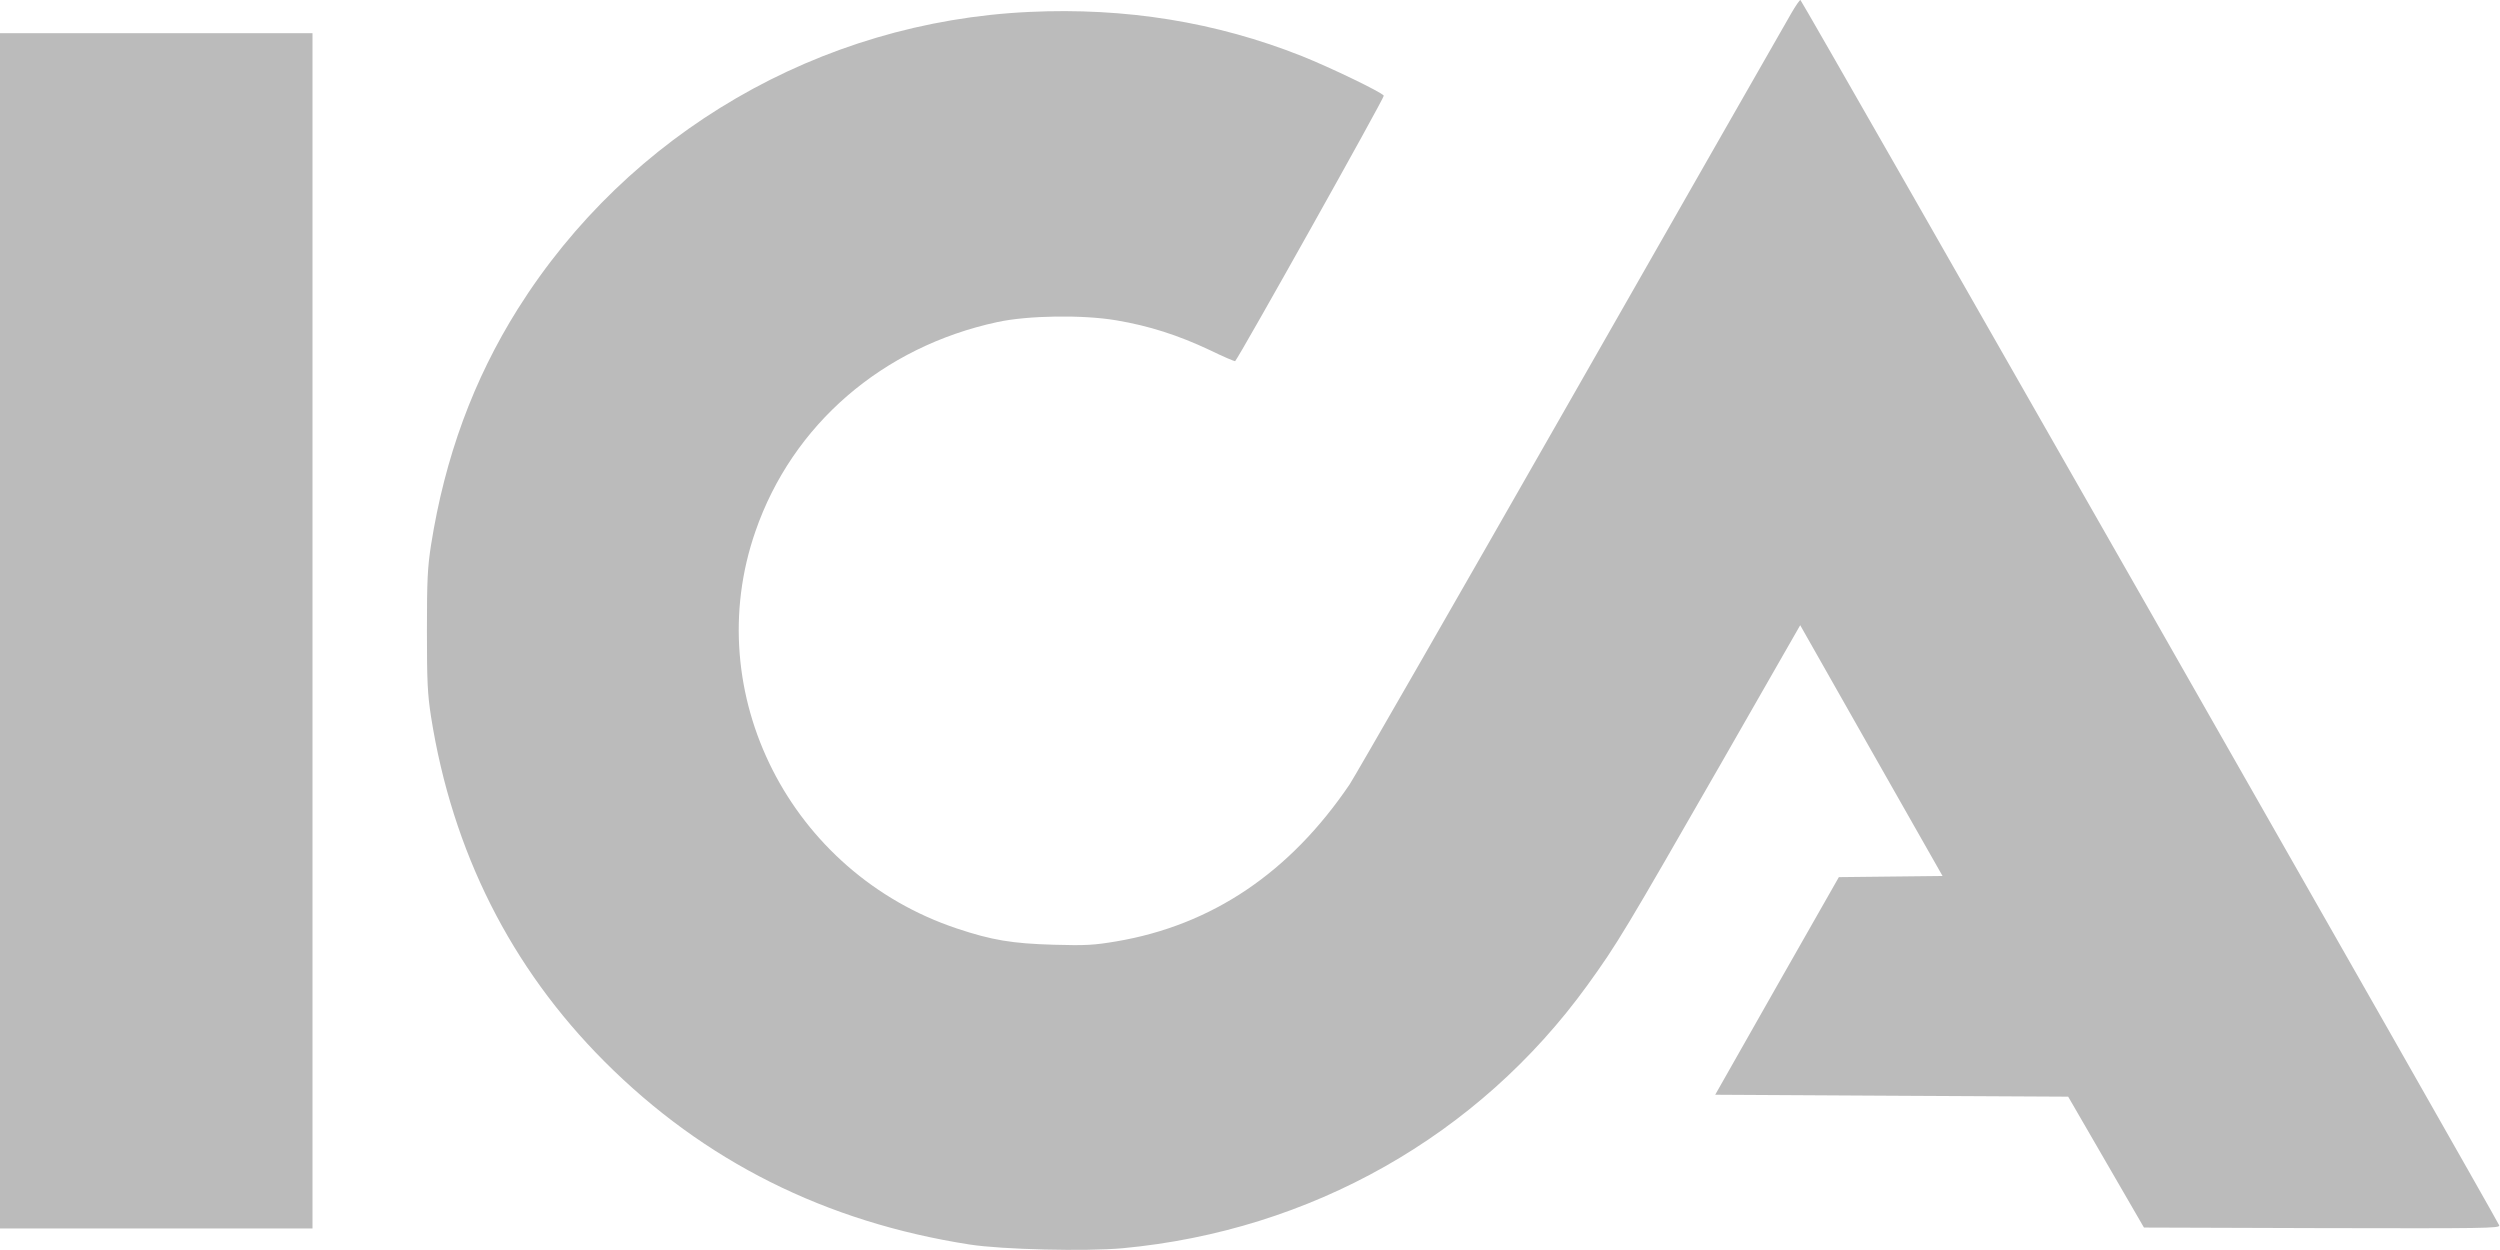
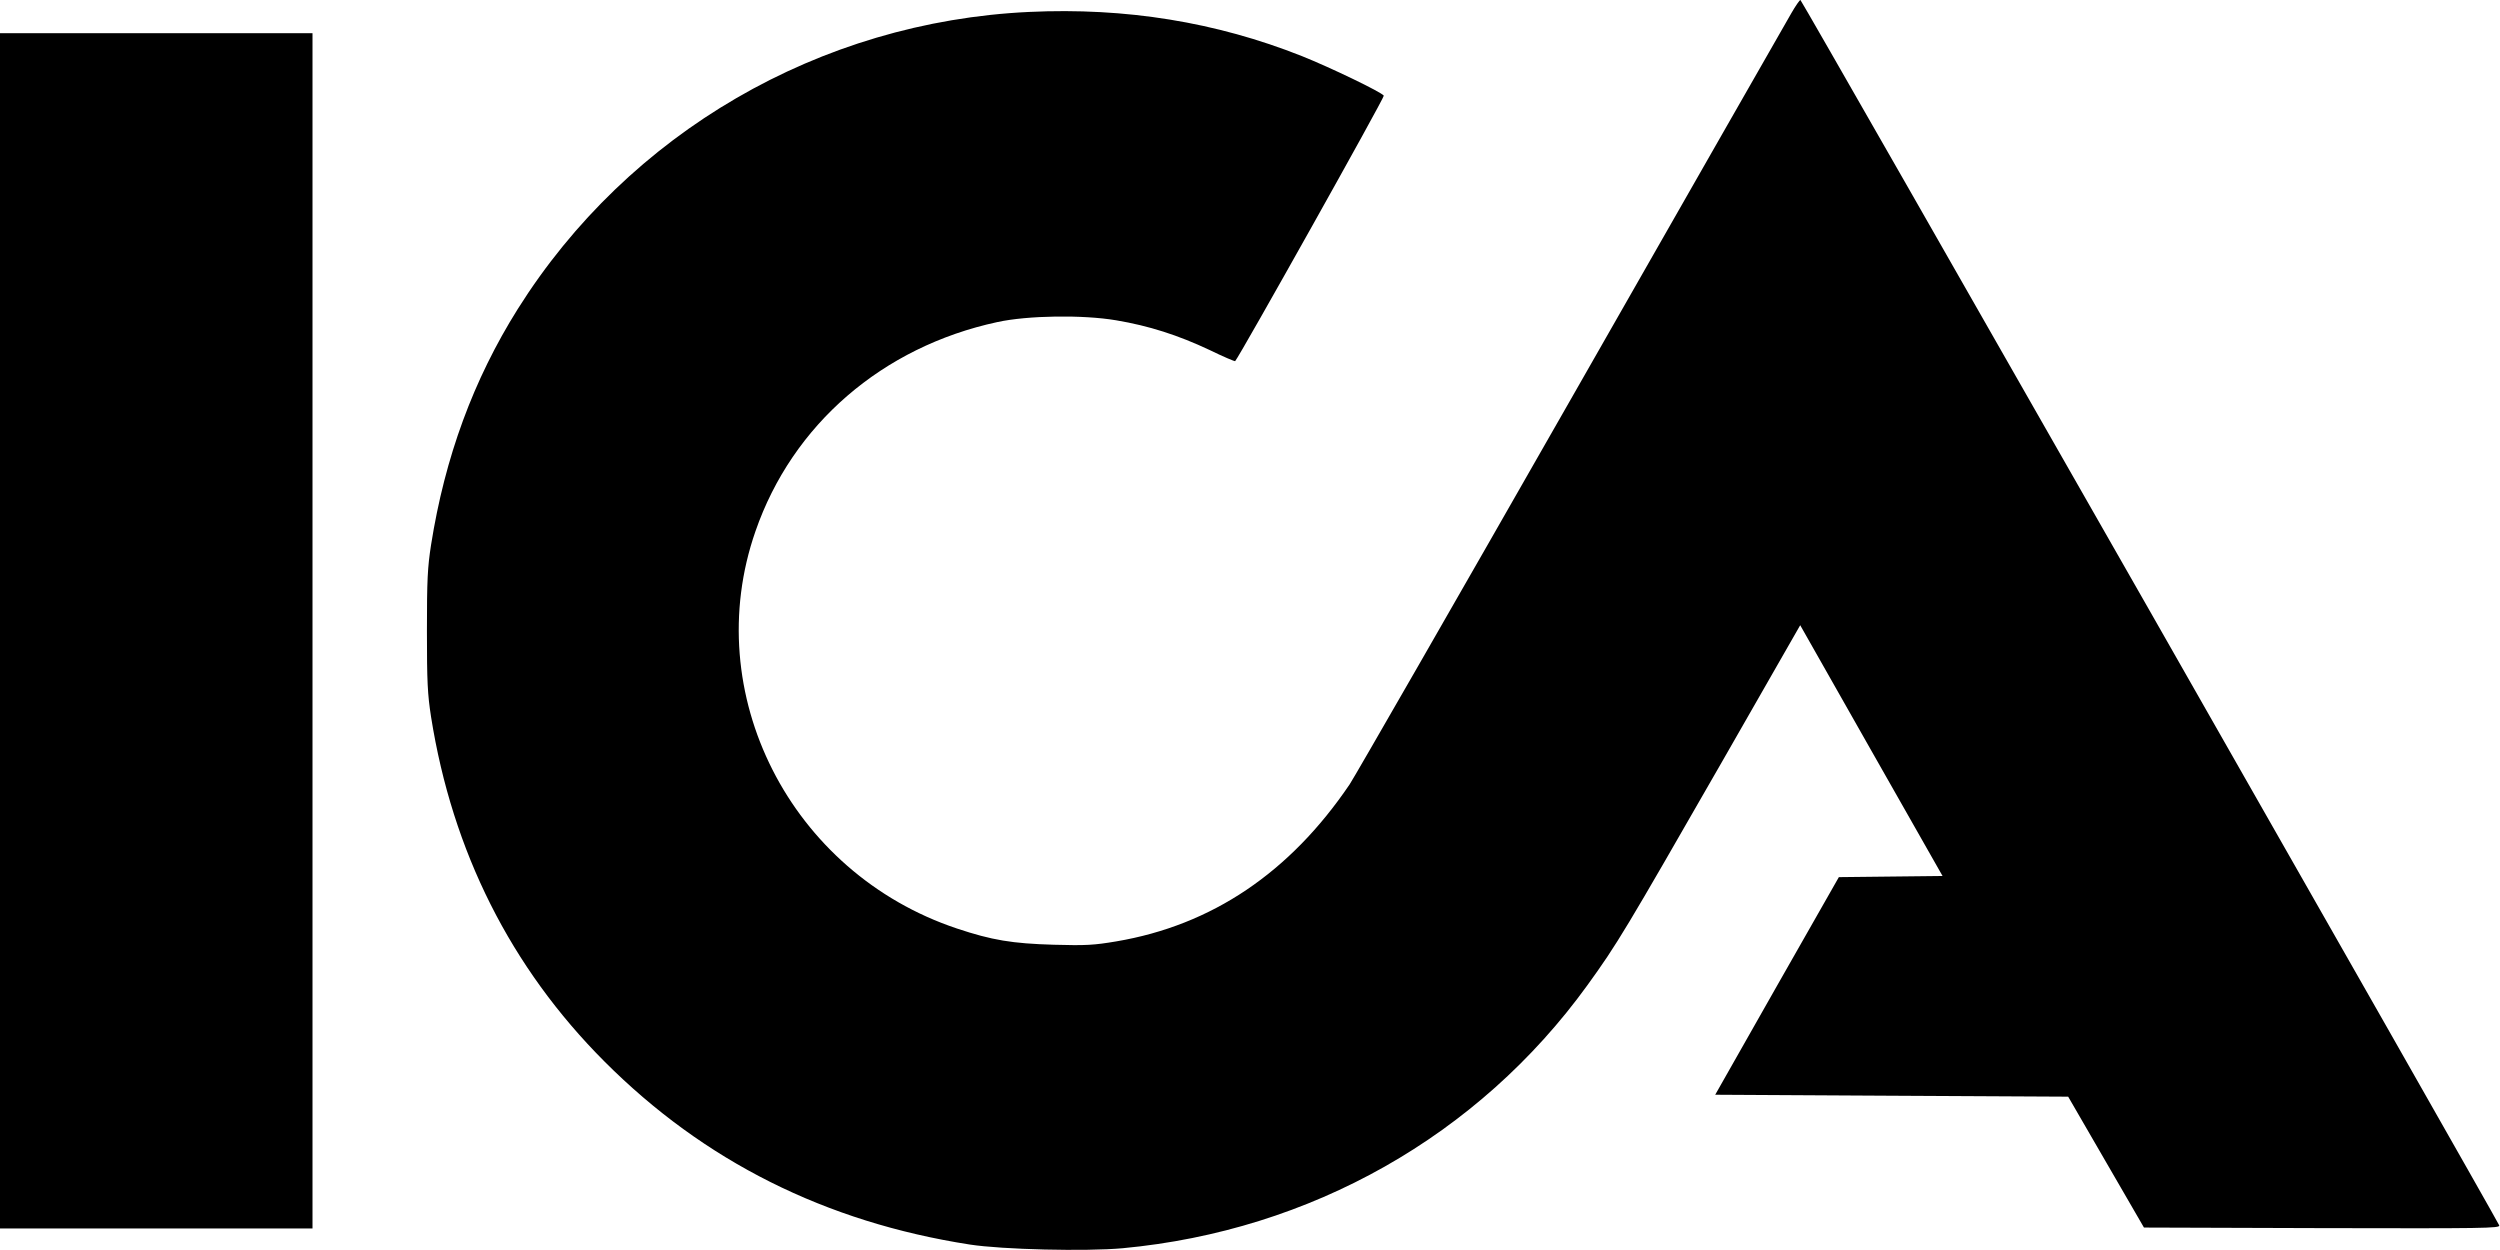
- <svg xmlns="http://www.w3.org/2000/svg" fill-opacity="0.4" stroke-opacity="0.4" width="48" height="24" viewBox="0 0 48 24">
-   <path id="Vector" d="M34.395 0.251C34.312 0.394 32.411 3.72 30.169 7.65C27.926 11.58 26.01 14.914 25.913 15.06C24.765 16.755 23.269 17.764 21.431 18.075C21.008 18.146 20.854 18.157 20.231 18.139C19.436 18.116 19.046 18.052 18.375 17.828C15.172 16.759 13.421 13.312 14.505 10.2C15.214 8.152 16.942 6.66 19.148 6.184C19.733 6.056 20.79 6.041 21.431 6.15C22.058 6.255 22.62 6.435 23.224 6.72C23.486 6.848 23.707 6.941 23.715 6.934C23.816 6.814 26.587 1.867 26.569 1.837C26.527 1.77 25.549 1.298 24.994 1.076C23.351 0.424 21.615 0.142 19.762 0.229C15.739 0.416 12.068 2.55 9.941 5.933C9.09 7.29 8.543 8.775 8.276 10.463C8.209 10.898 8.197 11.13 8.197 12.113C8.197 13.095 8.209 13.328 8.276 13.762C8.685 16.346 9.806 18.578 11.606 20.381C13.515 22.294 15.848 23.464 18.619 23.895C19.245 23.992 20.85 24.03 21.555 23.966C25.166 23.629 28.387 21.806 30.476 18.919C31.058 18.113 31.189 17.891 33.068 14.617L34.564 12.004L35.929 14.411L37.297 16.819L36.3 16.83L35.306 16.841L34.117 18.93L32.932 21.019L36.319 21.038L39.709 21.056L40.436 22.312L41.164 23.569L44.584 23.58C47.689 23.587 48.008 23.584 47.985 23.527C47.936 23.4 34.594 0 34.568 0C34.553 0 34.474 0.113 34.395 0.251ZM0 12.113V23.587H6V0.637H0V12.113Z" fill="#565656" />
+ <svg xmlns="http://www.w3.org/2000/svg" width="48" height="24" viewBox="0 0 48 24">
+   <path id="Vector" d="M34.395 0.251C34.312 0.394 32.411 3.72 30.169 7.65C27.926 11.58 26.01 14.914 25.913 15.06C24.765 16.755 23.269 17.764 21.431 18.075C21.008 18.146 20.854 18.157 20.231 18.139C19.436 18.116 19.046 18.052 18.375 17.828C15.172 16.759 13.421 13.312 14.505 10.2C15.214 8.152 16.942 6.66 19.148 6.184C19.733 6.056 20.79 6.041 21.431 6.15C22.058 6.255 22.62 6.435 23.224 6.72C23.486 6.848 23.707 6.941 23.715 6.934C23.816 6.814 26.587 1.867 26.569 1.837C26.527 1.77 25.549 1.298 24.994 1.076C23.351 0.424 21.615 0.142 19.762 0.229C15.739 0.416 12.068 2.55 9.941 5.933C9.09 7.29 8.543 8.775 8.276 10.463C8.209 10.898 8.197 11.13 8.197 12.113C8.197 13.095 8.209 13.328 8.276 13.762C8.685 16.346 9.806 18.578 11.606 20.381C13.515 22.294 15.848 23.464 18.619 23.895C19.245 23.992 20.85 24.03 21.555 23.966C25.166 23.629 28.387 21.806 30.476 18.919C31.058 18.113 31.189 17.891 33.068 14.617L34.564 12.004L35.929 14.411L37.297 16.819L36.3 16.83L35.306 16.841L34.117 18.93L32.932 21.019L36.319 21.038L39.709 21.056L40.436 22.312L41.164 23.569L44.584 23.58C47.689 23.587 48.008 23.584 47.985 23.527C47.936 23.4 34.594 0 34.568 0C34.553 0 34.474 0.113 34.395 0.251ZM0 12.113V23.587H6V0.637H0V12.113Z" fill="#000" />
</svg>
